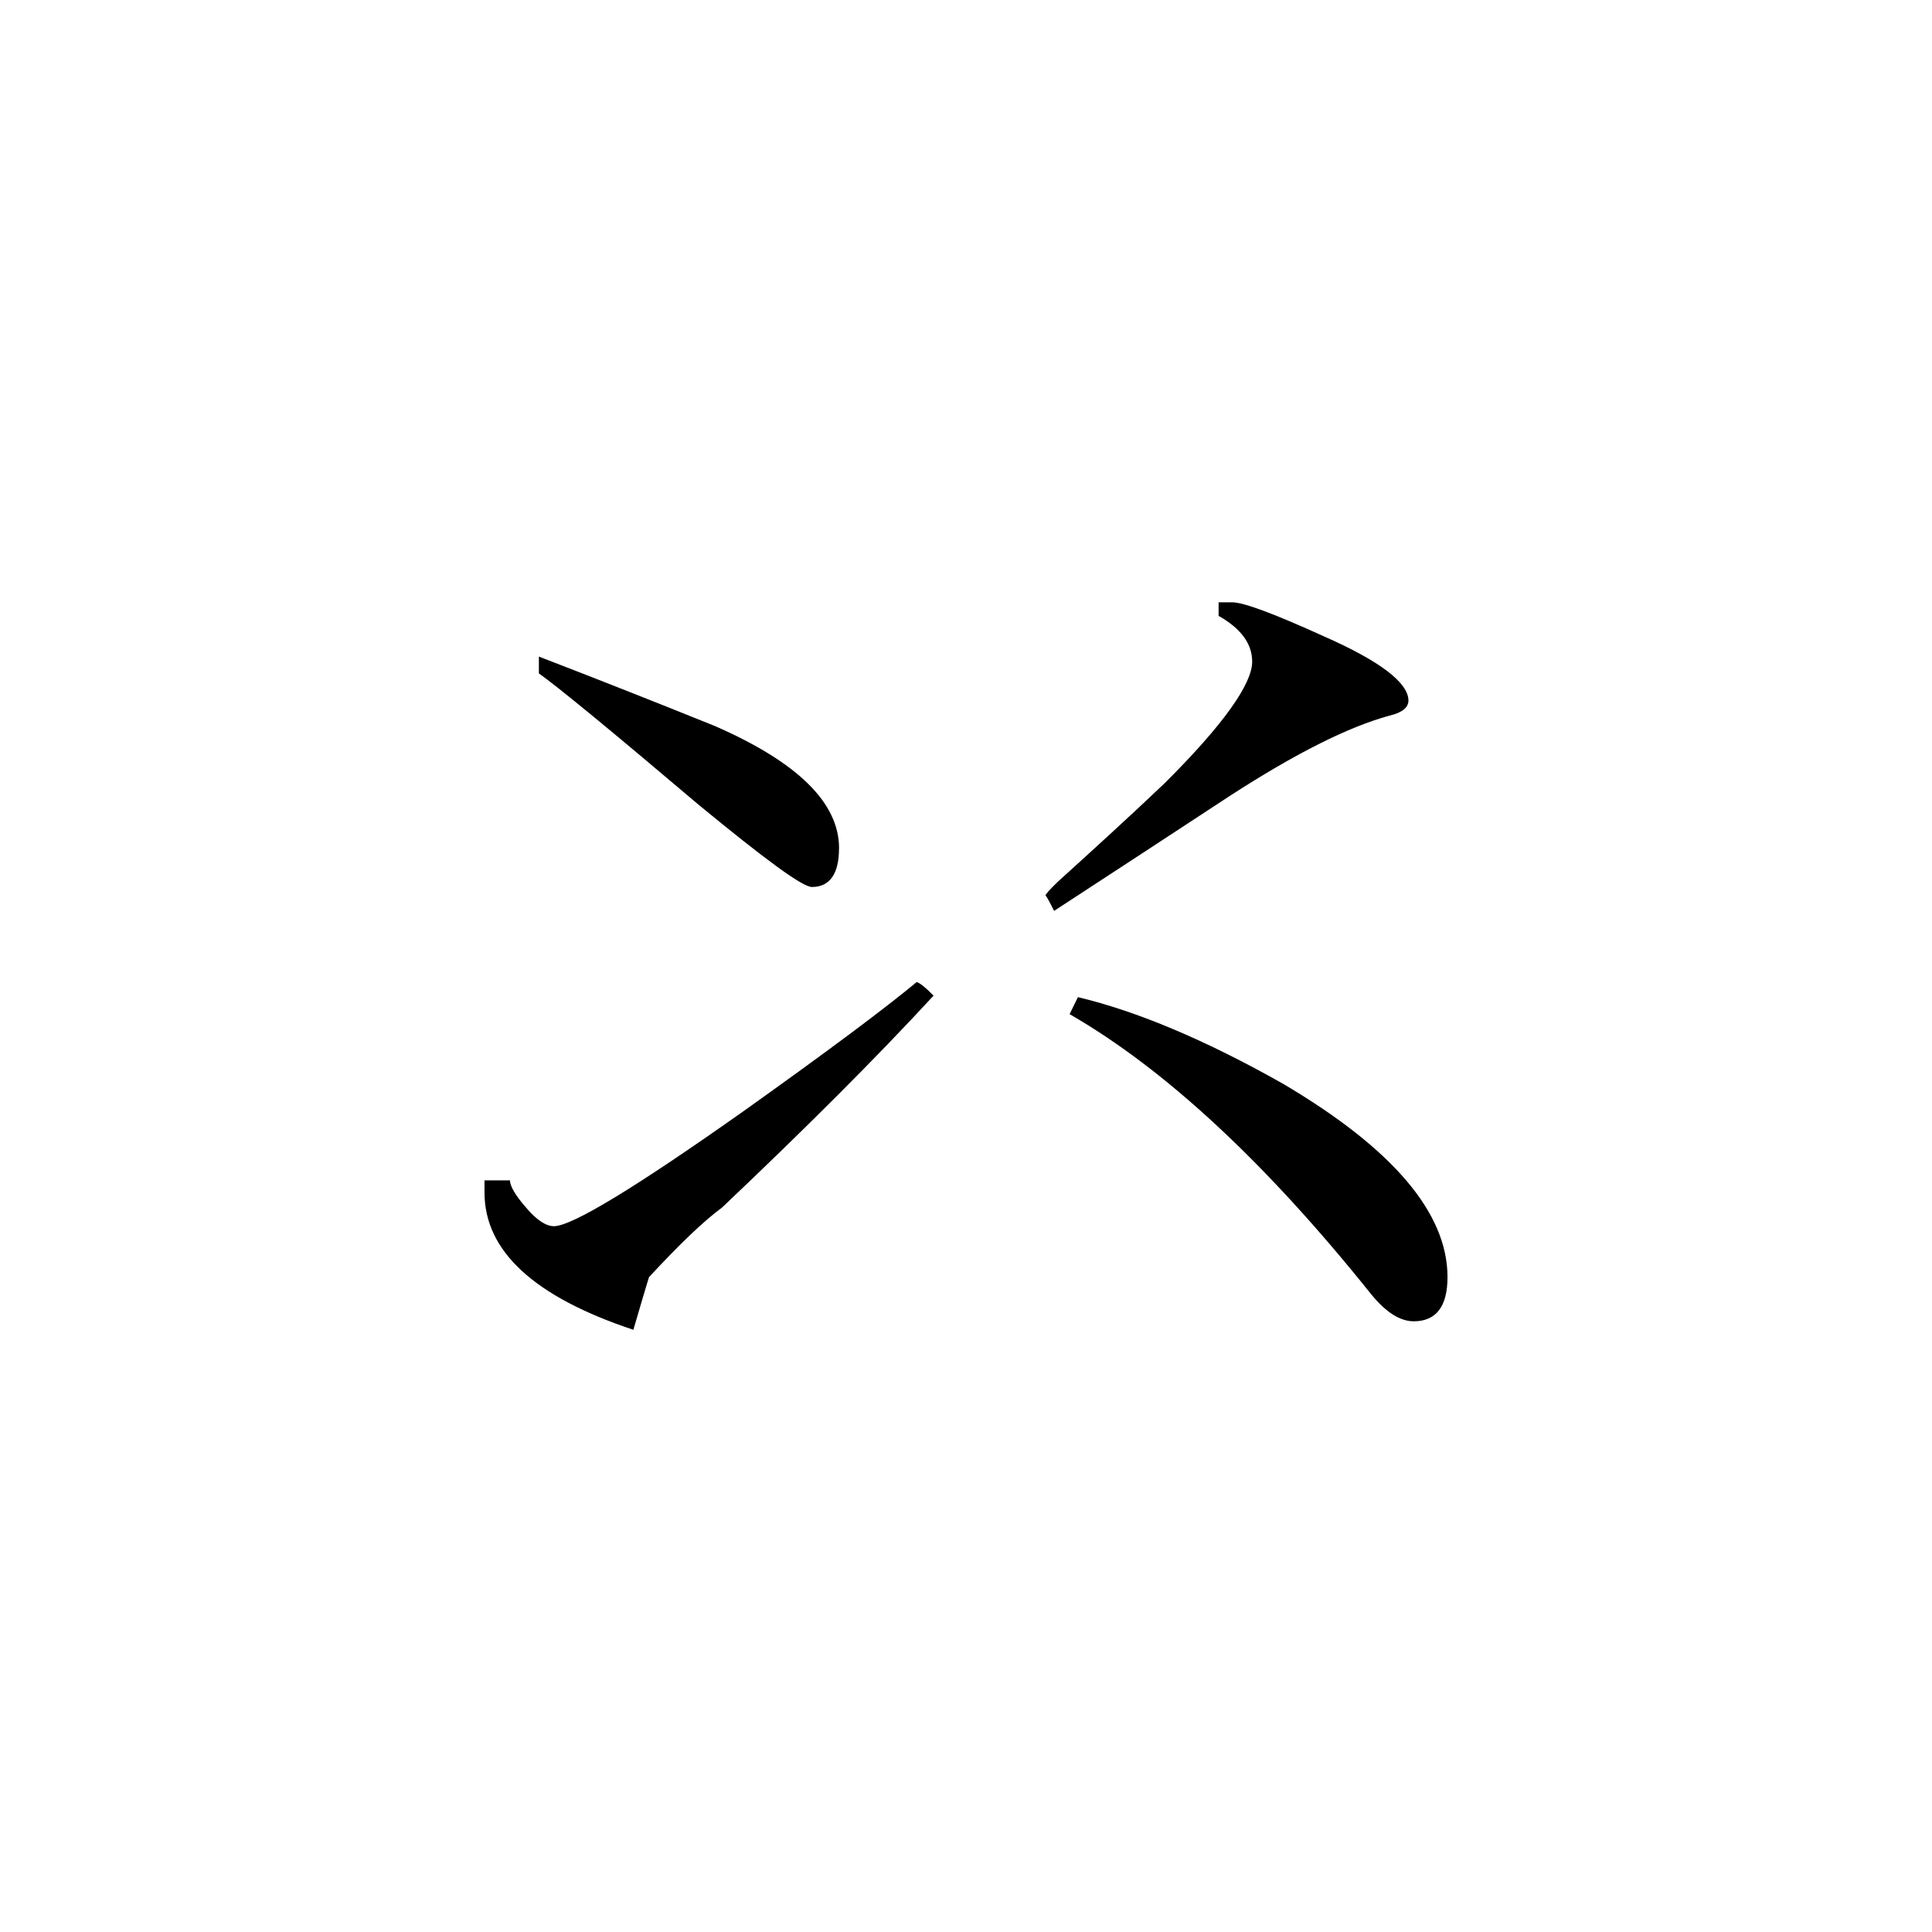
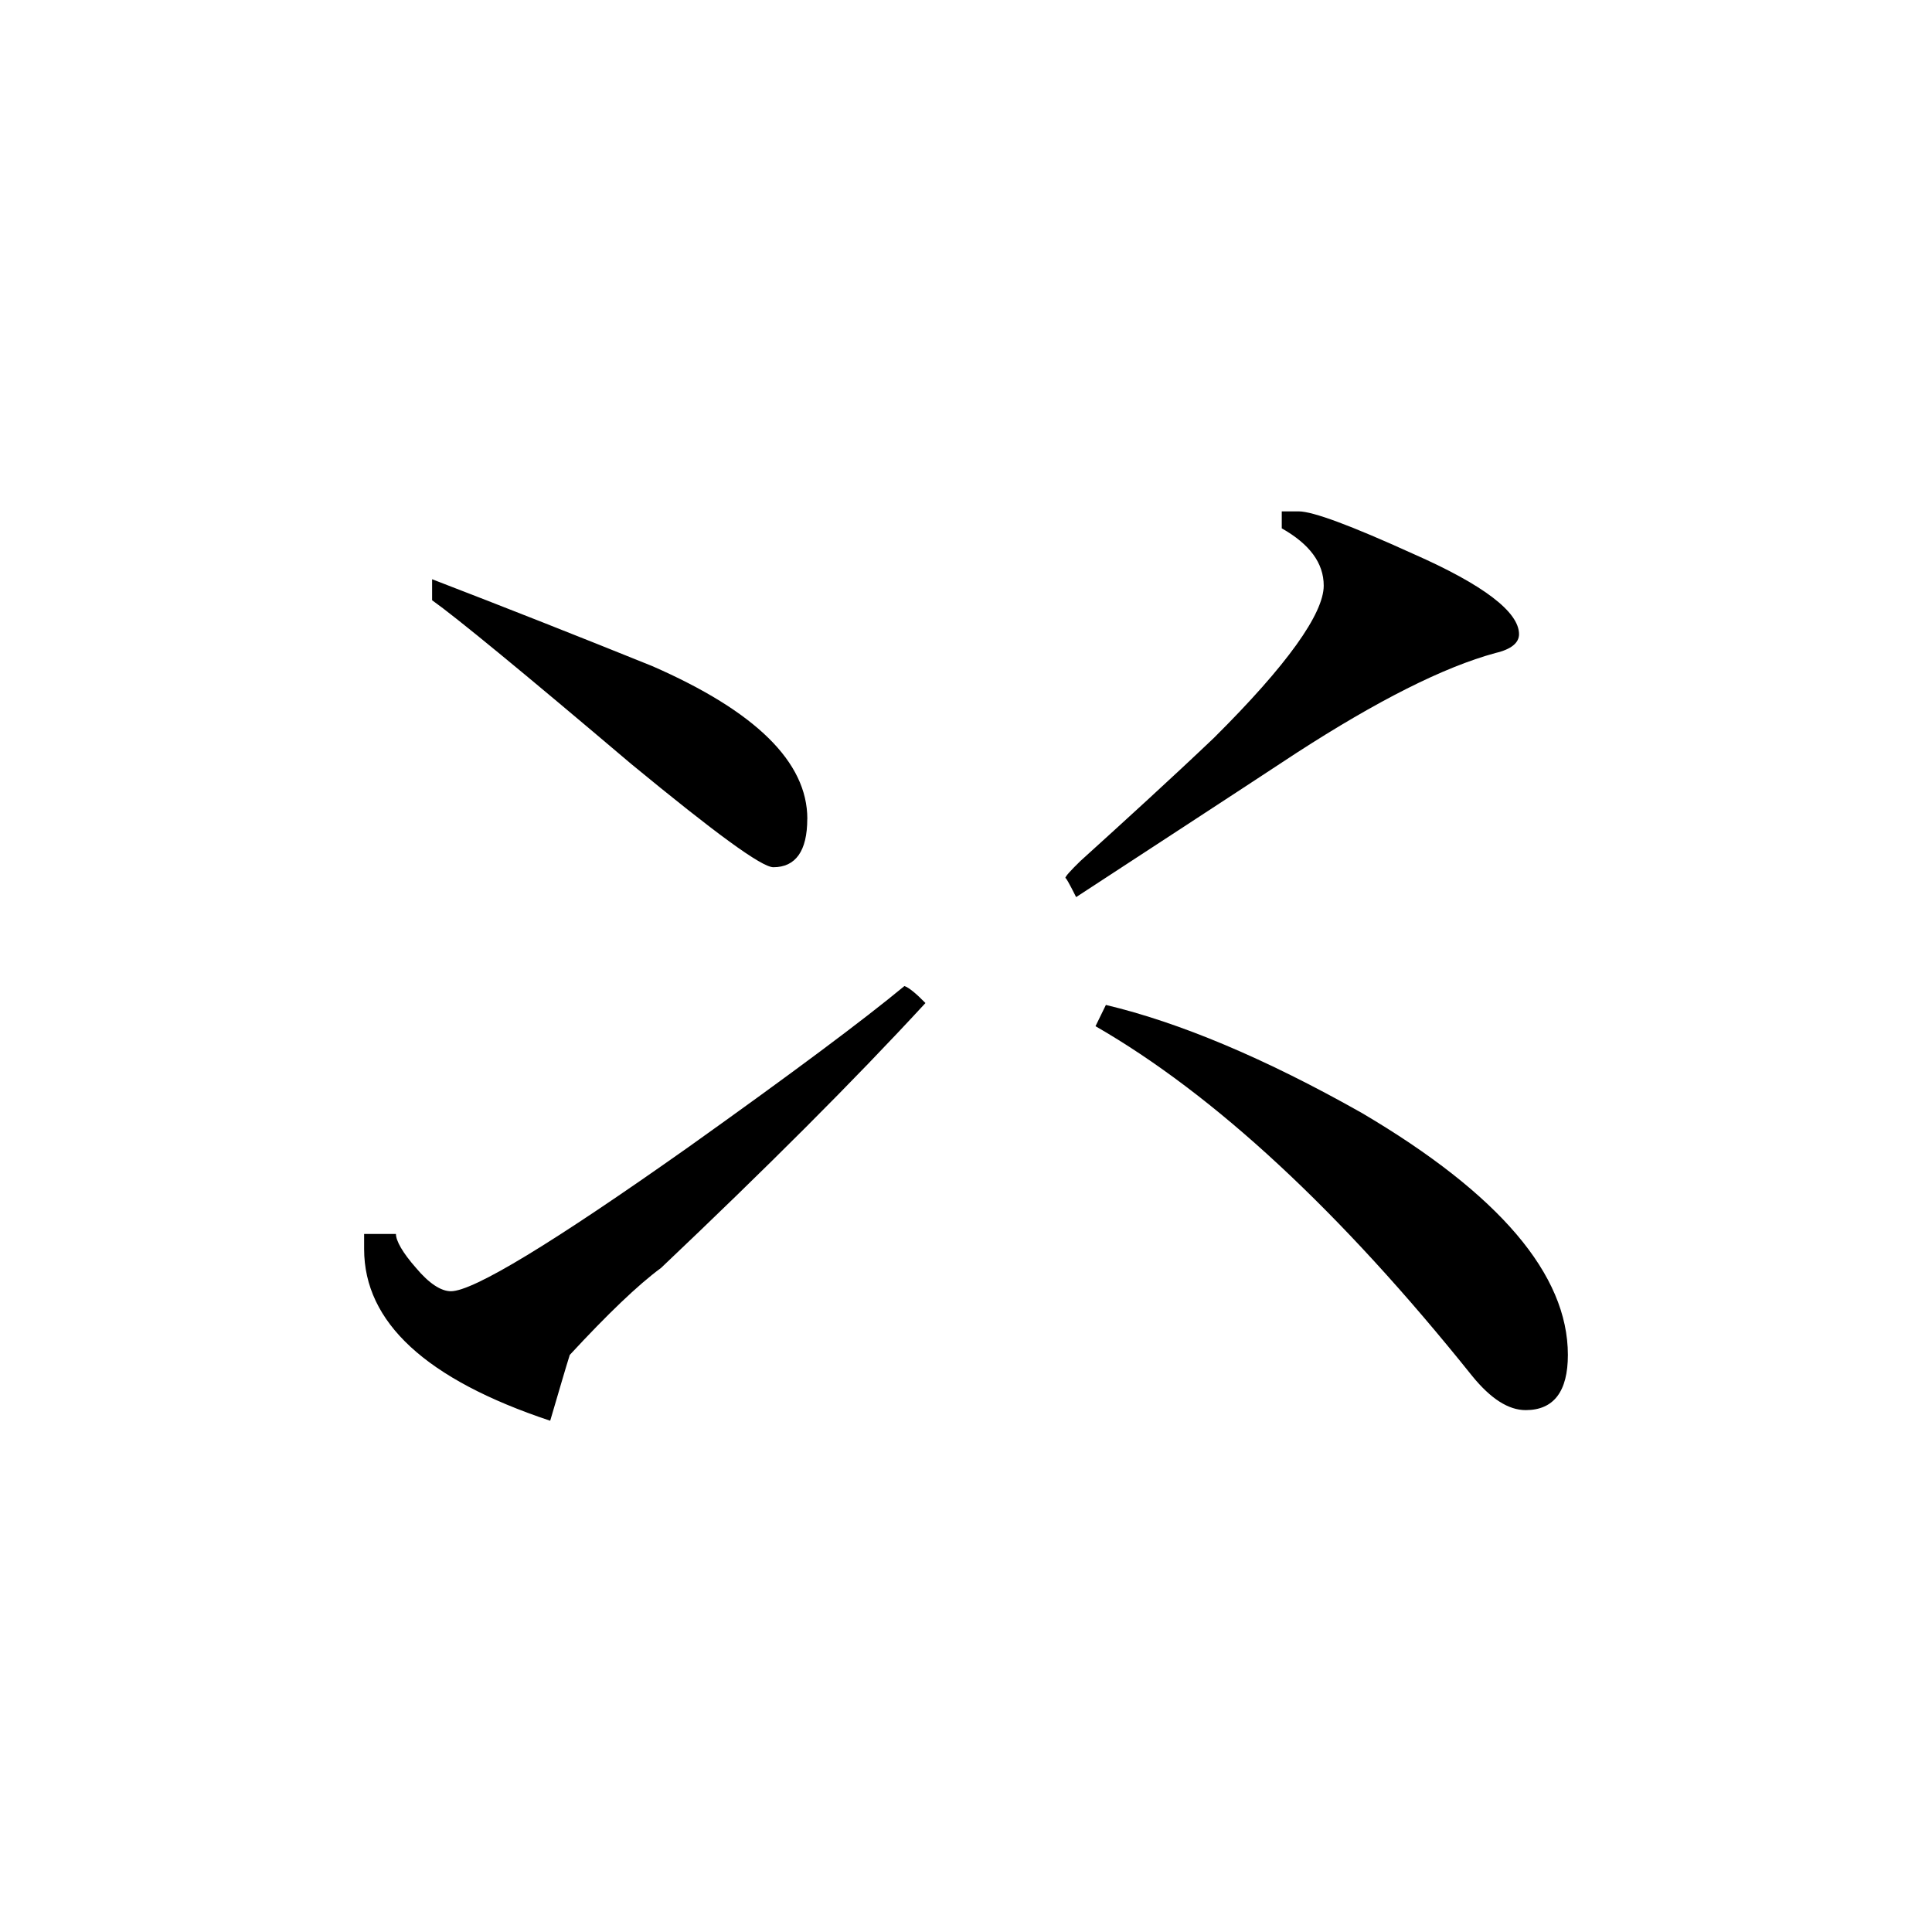
- <svg xmlns="http://www.w3.org/2000/svg" height="40" viewBox="0 0 40 40" width="40">
+ <svg xmlns="http://www.w3.org/2000/svg" viewBox="4 4 32 32">
  <path d="m29.16 14.504c0 .141-.125.25-.391.312-.859.234-1.957.789-3.297 1.656-1.211.797-2.43 1.59-3.648 2.387-.117-.234-.18-.344-.18-.312 0-.031.086-.125.25-.285.75-.68 1.492-1.355 2.211-2.039 1.219-1.211 1.82-2.062 1.82-2.523 0-.375-.234-.688-.695-.949v-.281h.281c.234 0 .863.234 1.895.703 1.172.516 1.754.965 1.754 1.332zm.809 11.938c0 .605-.234.914-.699.914-.285 0-.578-.188-.883-.562-2.195-2.742-4.281-4.668-6.242-5.797l.172-.352c1.215.289 2.637.883 4.246 1.793 2.27 1.34 3.406 2.672 3.406 4.004zm-12.598-8.879c0 .535-.195.801-.562.801-.195 0-.969-.57-2.355-1.711-1.801-1.527-2.906-2.434-3.297-2.711v-.348c1.219.469 2.434.949 3.645 1.438 1.715.75 2.57 1.59 2.57 2.531zm1.957 3.051c-1.188 1.289-2.652 2.75-4.379 4.387-.383.281-.887.766-1.512 1.441-.074.234-.176.59-.324 1.09-2.055-.684-3.082-1.629-3.082-2.844v-.25h.527c0 .113.109.309.332.562.219.262.418.387.578.387.371 0 1.684-.797 3.934-2.387 1.711-1.219 2.898-2.105 3.578-2.668.07.023.188.117.348.281zm0 0" />
</svg>
